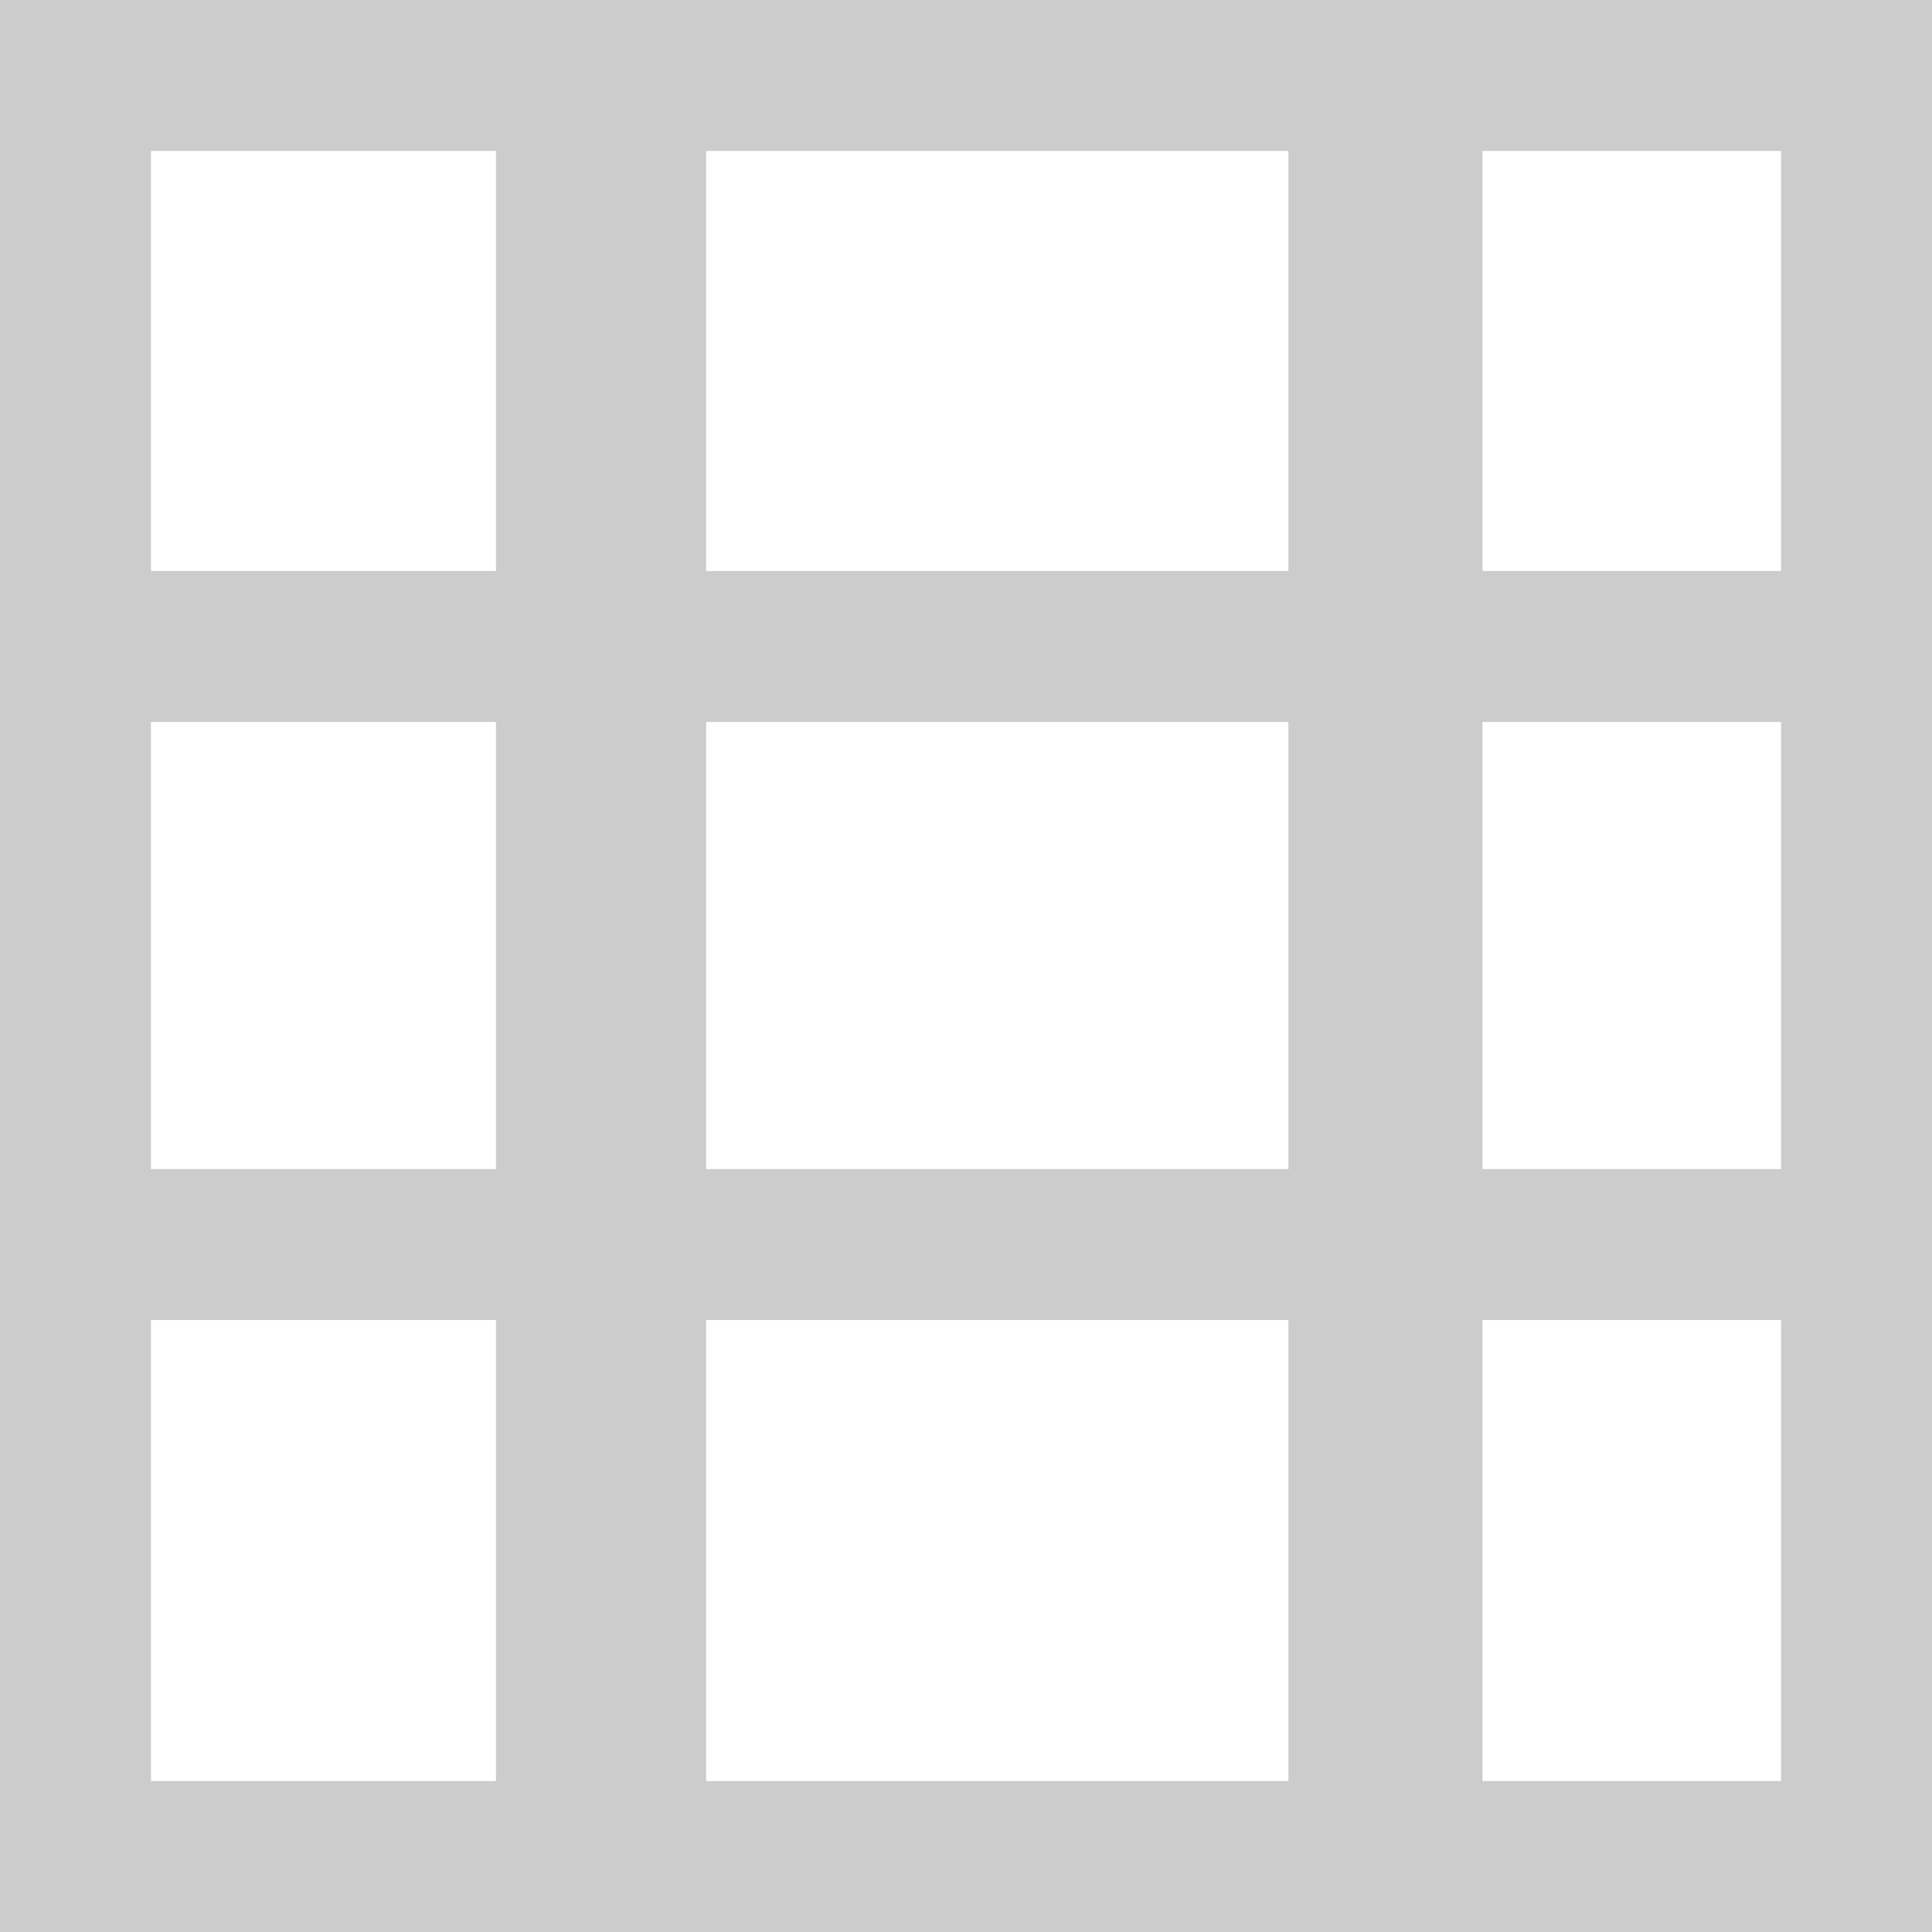
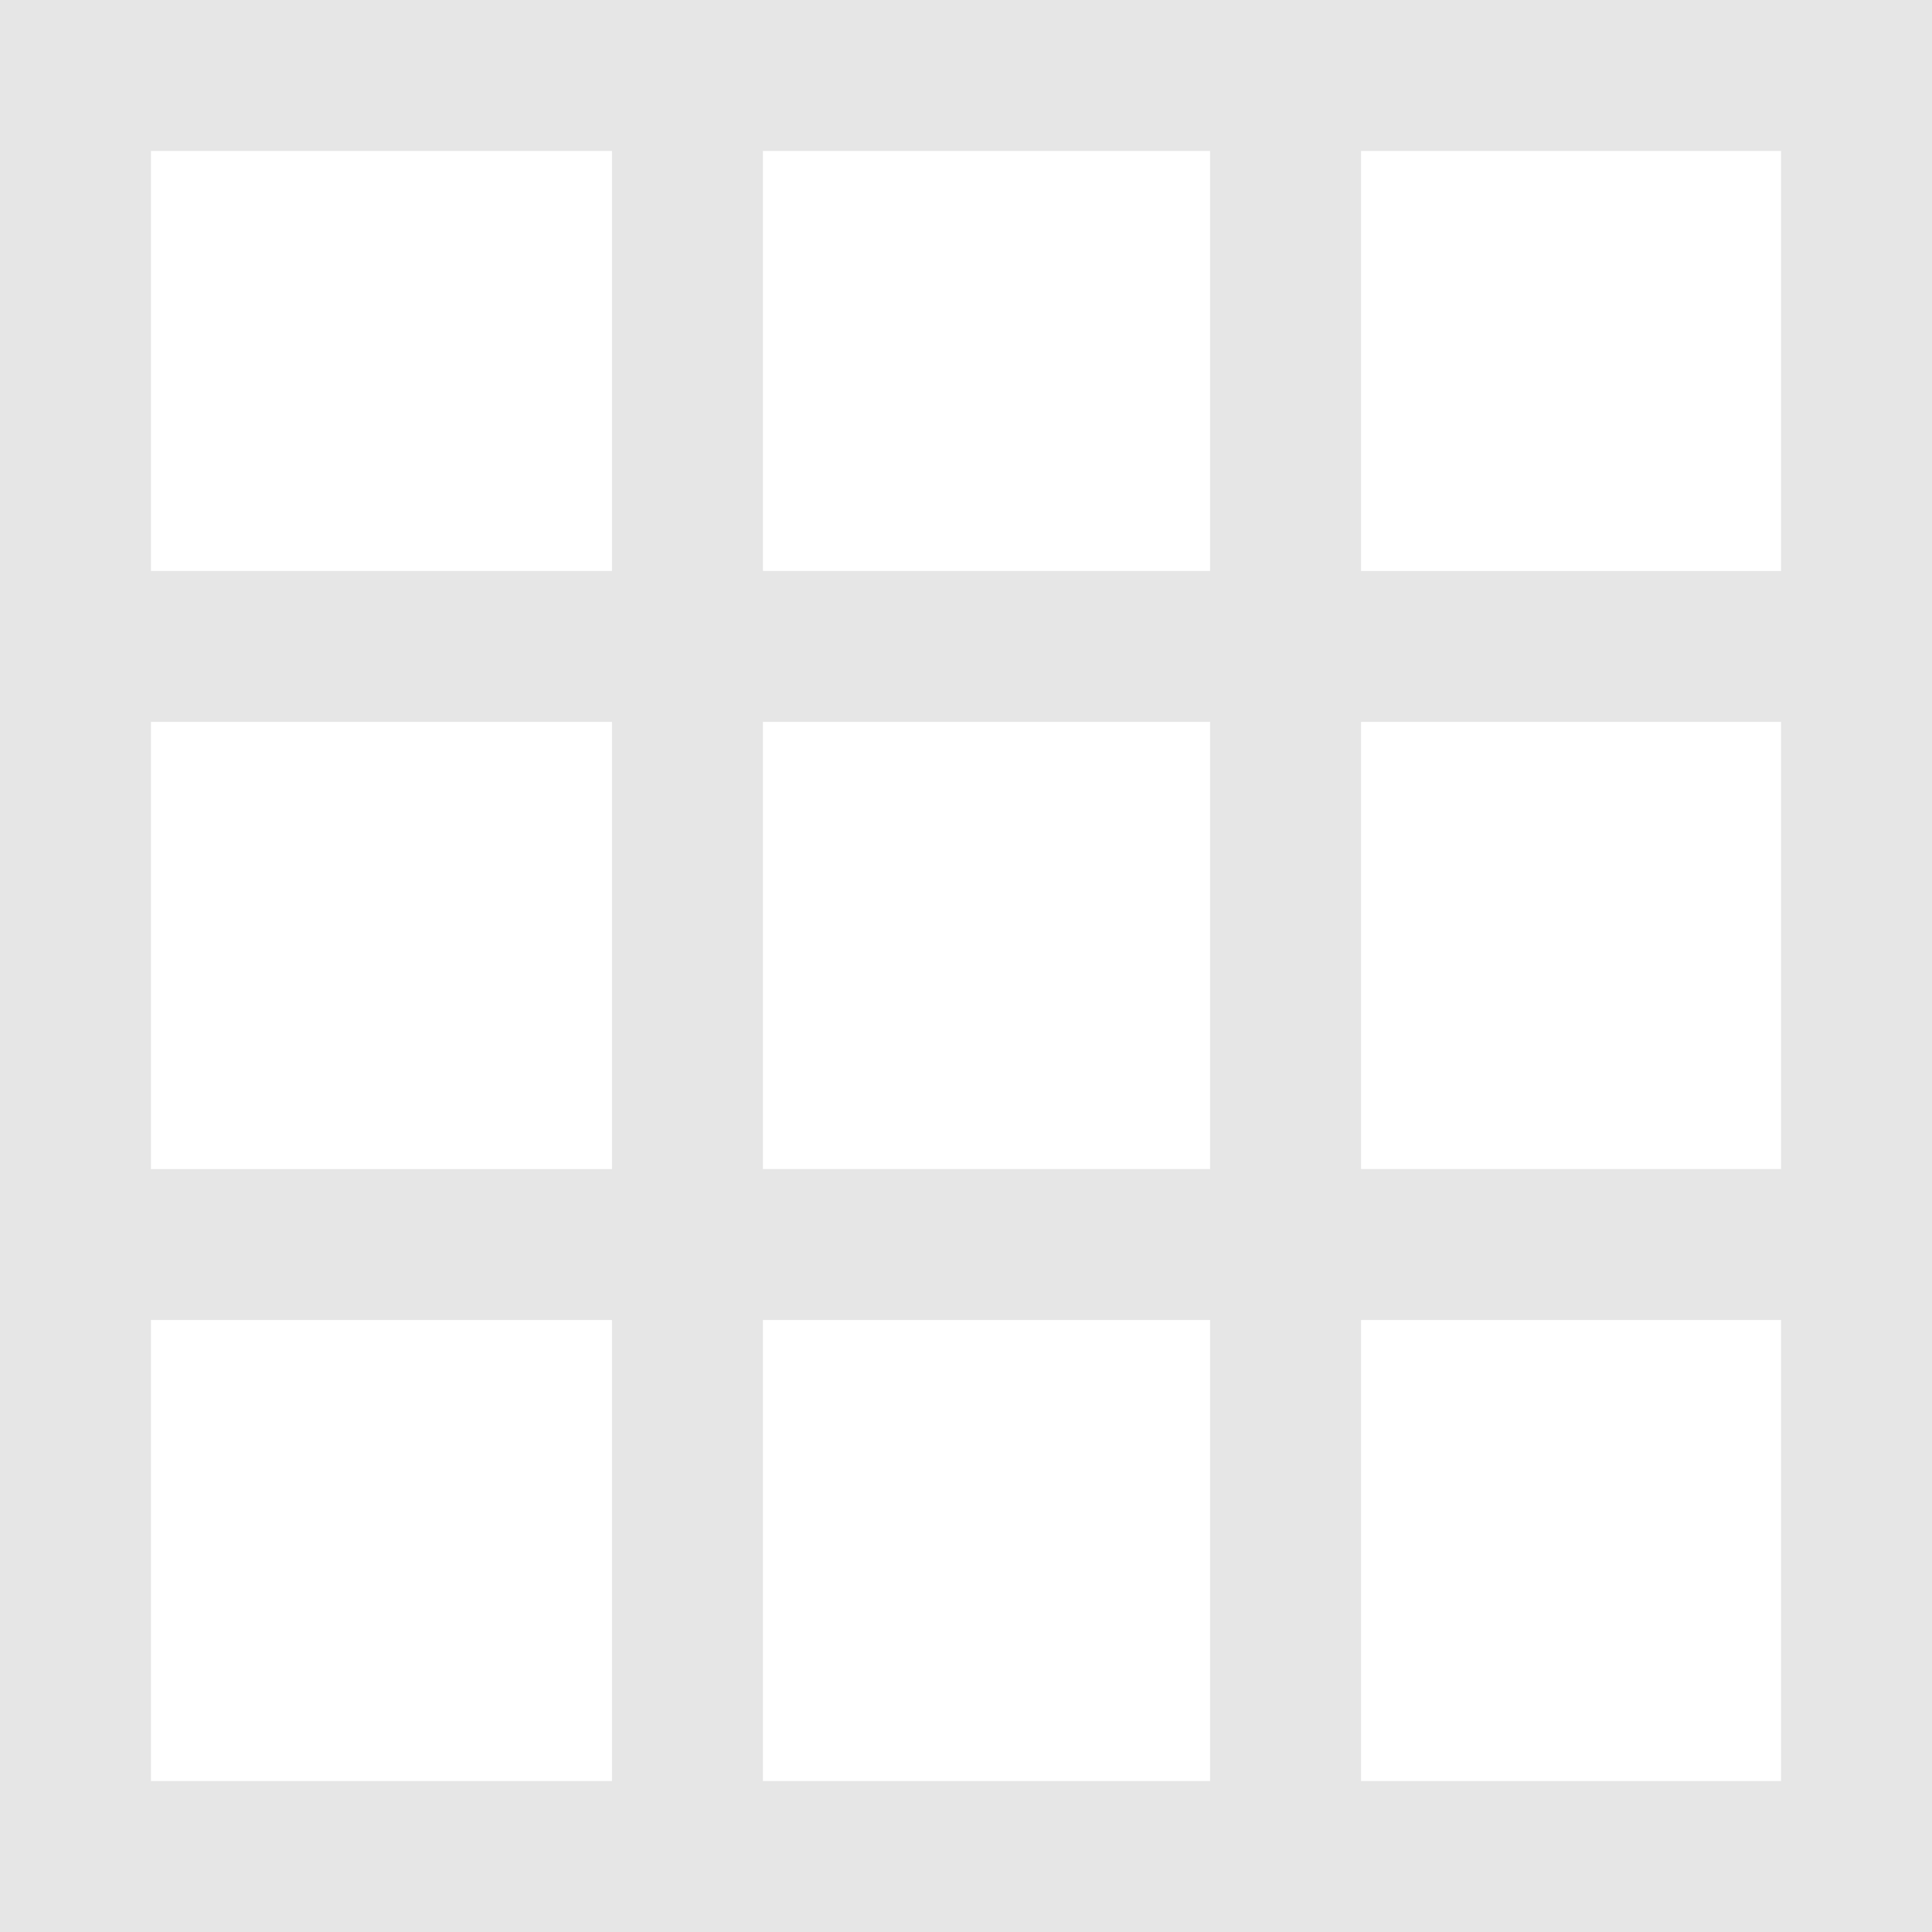
<svg xmlns="http://www.w3.org/2000/svg" width="64" height="64" id="svg2" version="1.1">
  <defs id="defs4" />
  <g id="layer1" transform="translate(0,-988.3622)">
-     <path id="rect3774" transform="translate(0,988.3622)" style="fill:#cccccc;fill-opacity:1;fill-rule:nonzero;stroke:none" d="m 5,38.727 54,0 4.28e-4,5 -54,0 z m 0,-19.812 54,0 0,5 -54,0 z M 42.679,5 l 6.429,0 0,54 -6.429,0 z m -26.25,0 6.964,0 0,54 -6.964,0 z M 59,5 5,5 l 0,54 54,0 z M 0,0 l 64,0 0,64 -64,0 z" />
+     <path id="rect3774" transform="translate(0,988.3622)" style="fill:#e6e6e6;fill-opacity:1;fill-rule:nonzero;stroke:none" d="m 5,38.727 54,-4.51e-4 4.28e-4,5 L 5,43.727 z m 0,-19.813 54,1.59e-4 0,5 L 5,23.914 z M 40.086,5 l 5,0 0,54 -5,0 z m -19.813,0 5,0 0,54 -5,0 z M 59,5 5,5 l 0,54 54,0 z M 0,0 l 64,0 0,64 -64,0 z" />
  </g>
</svg>
